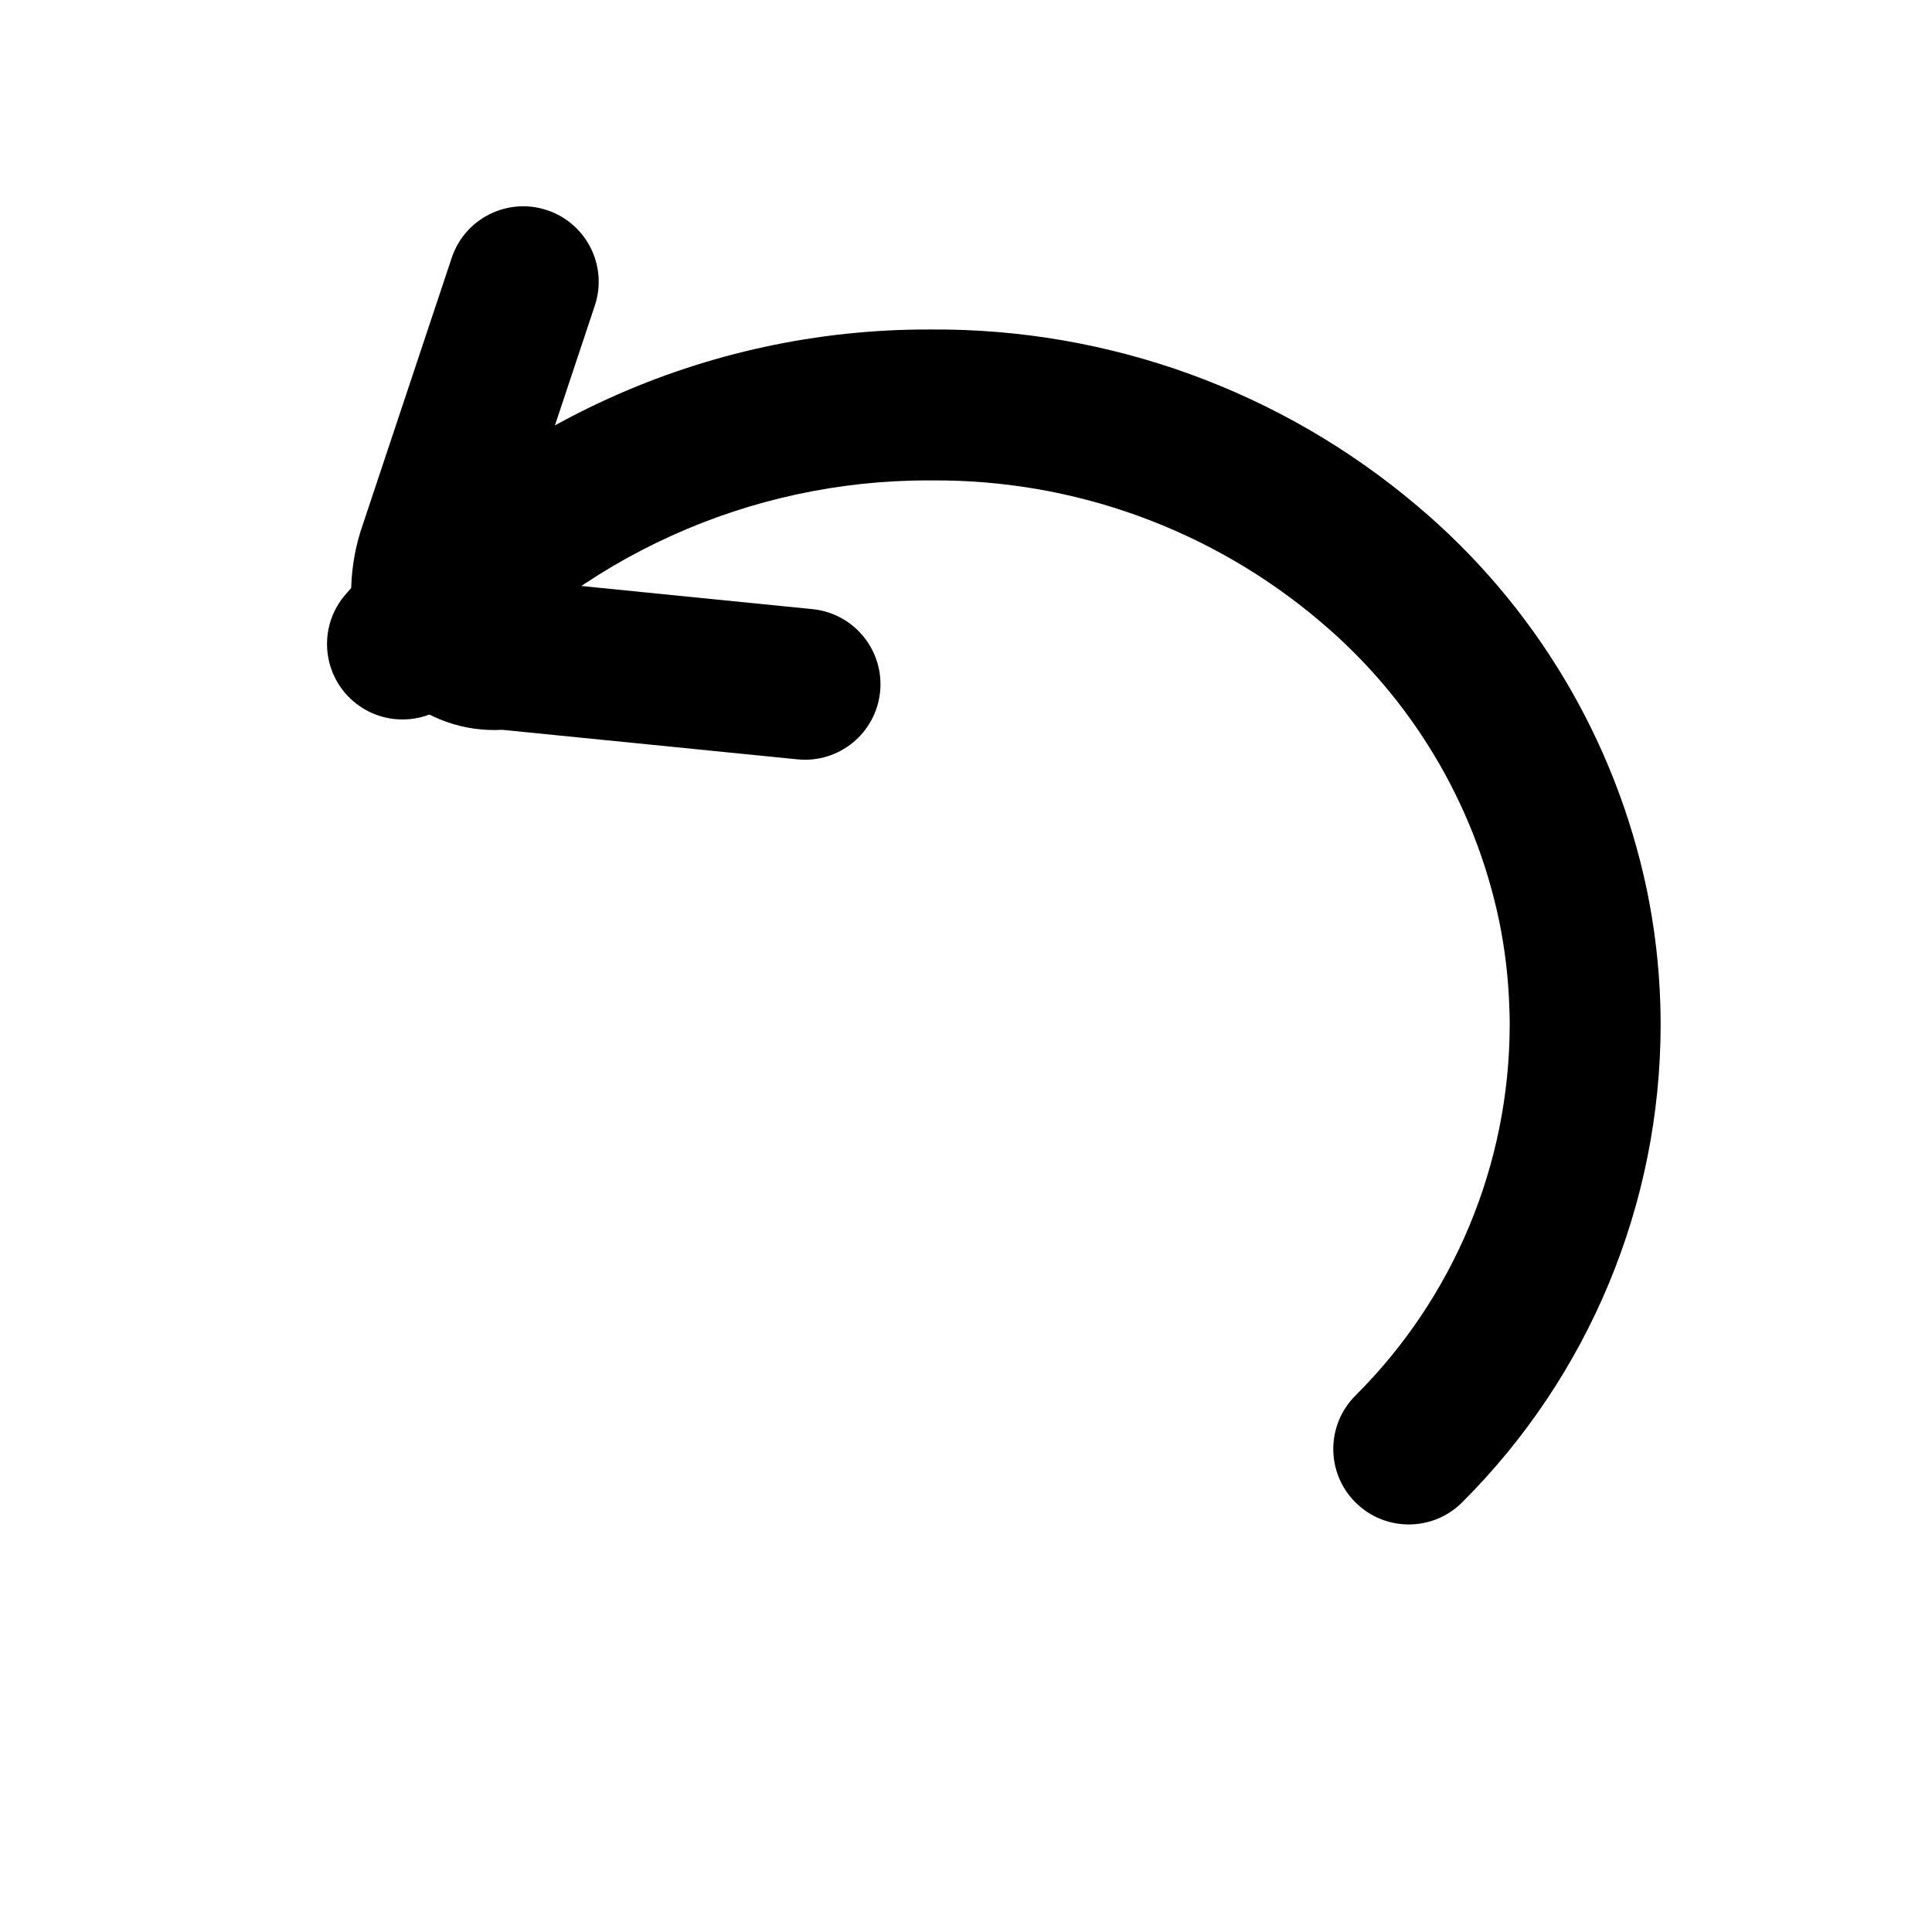
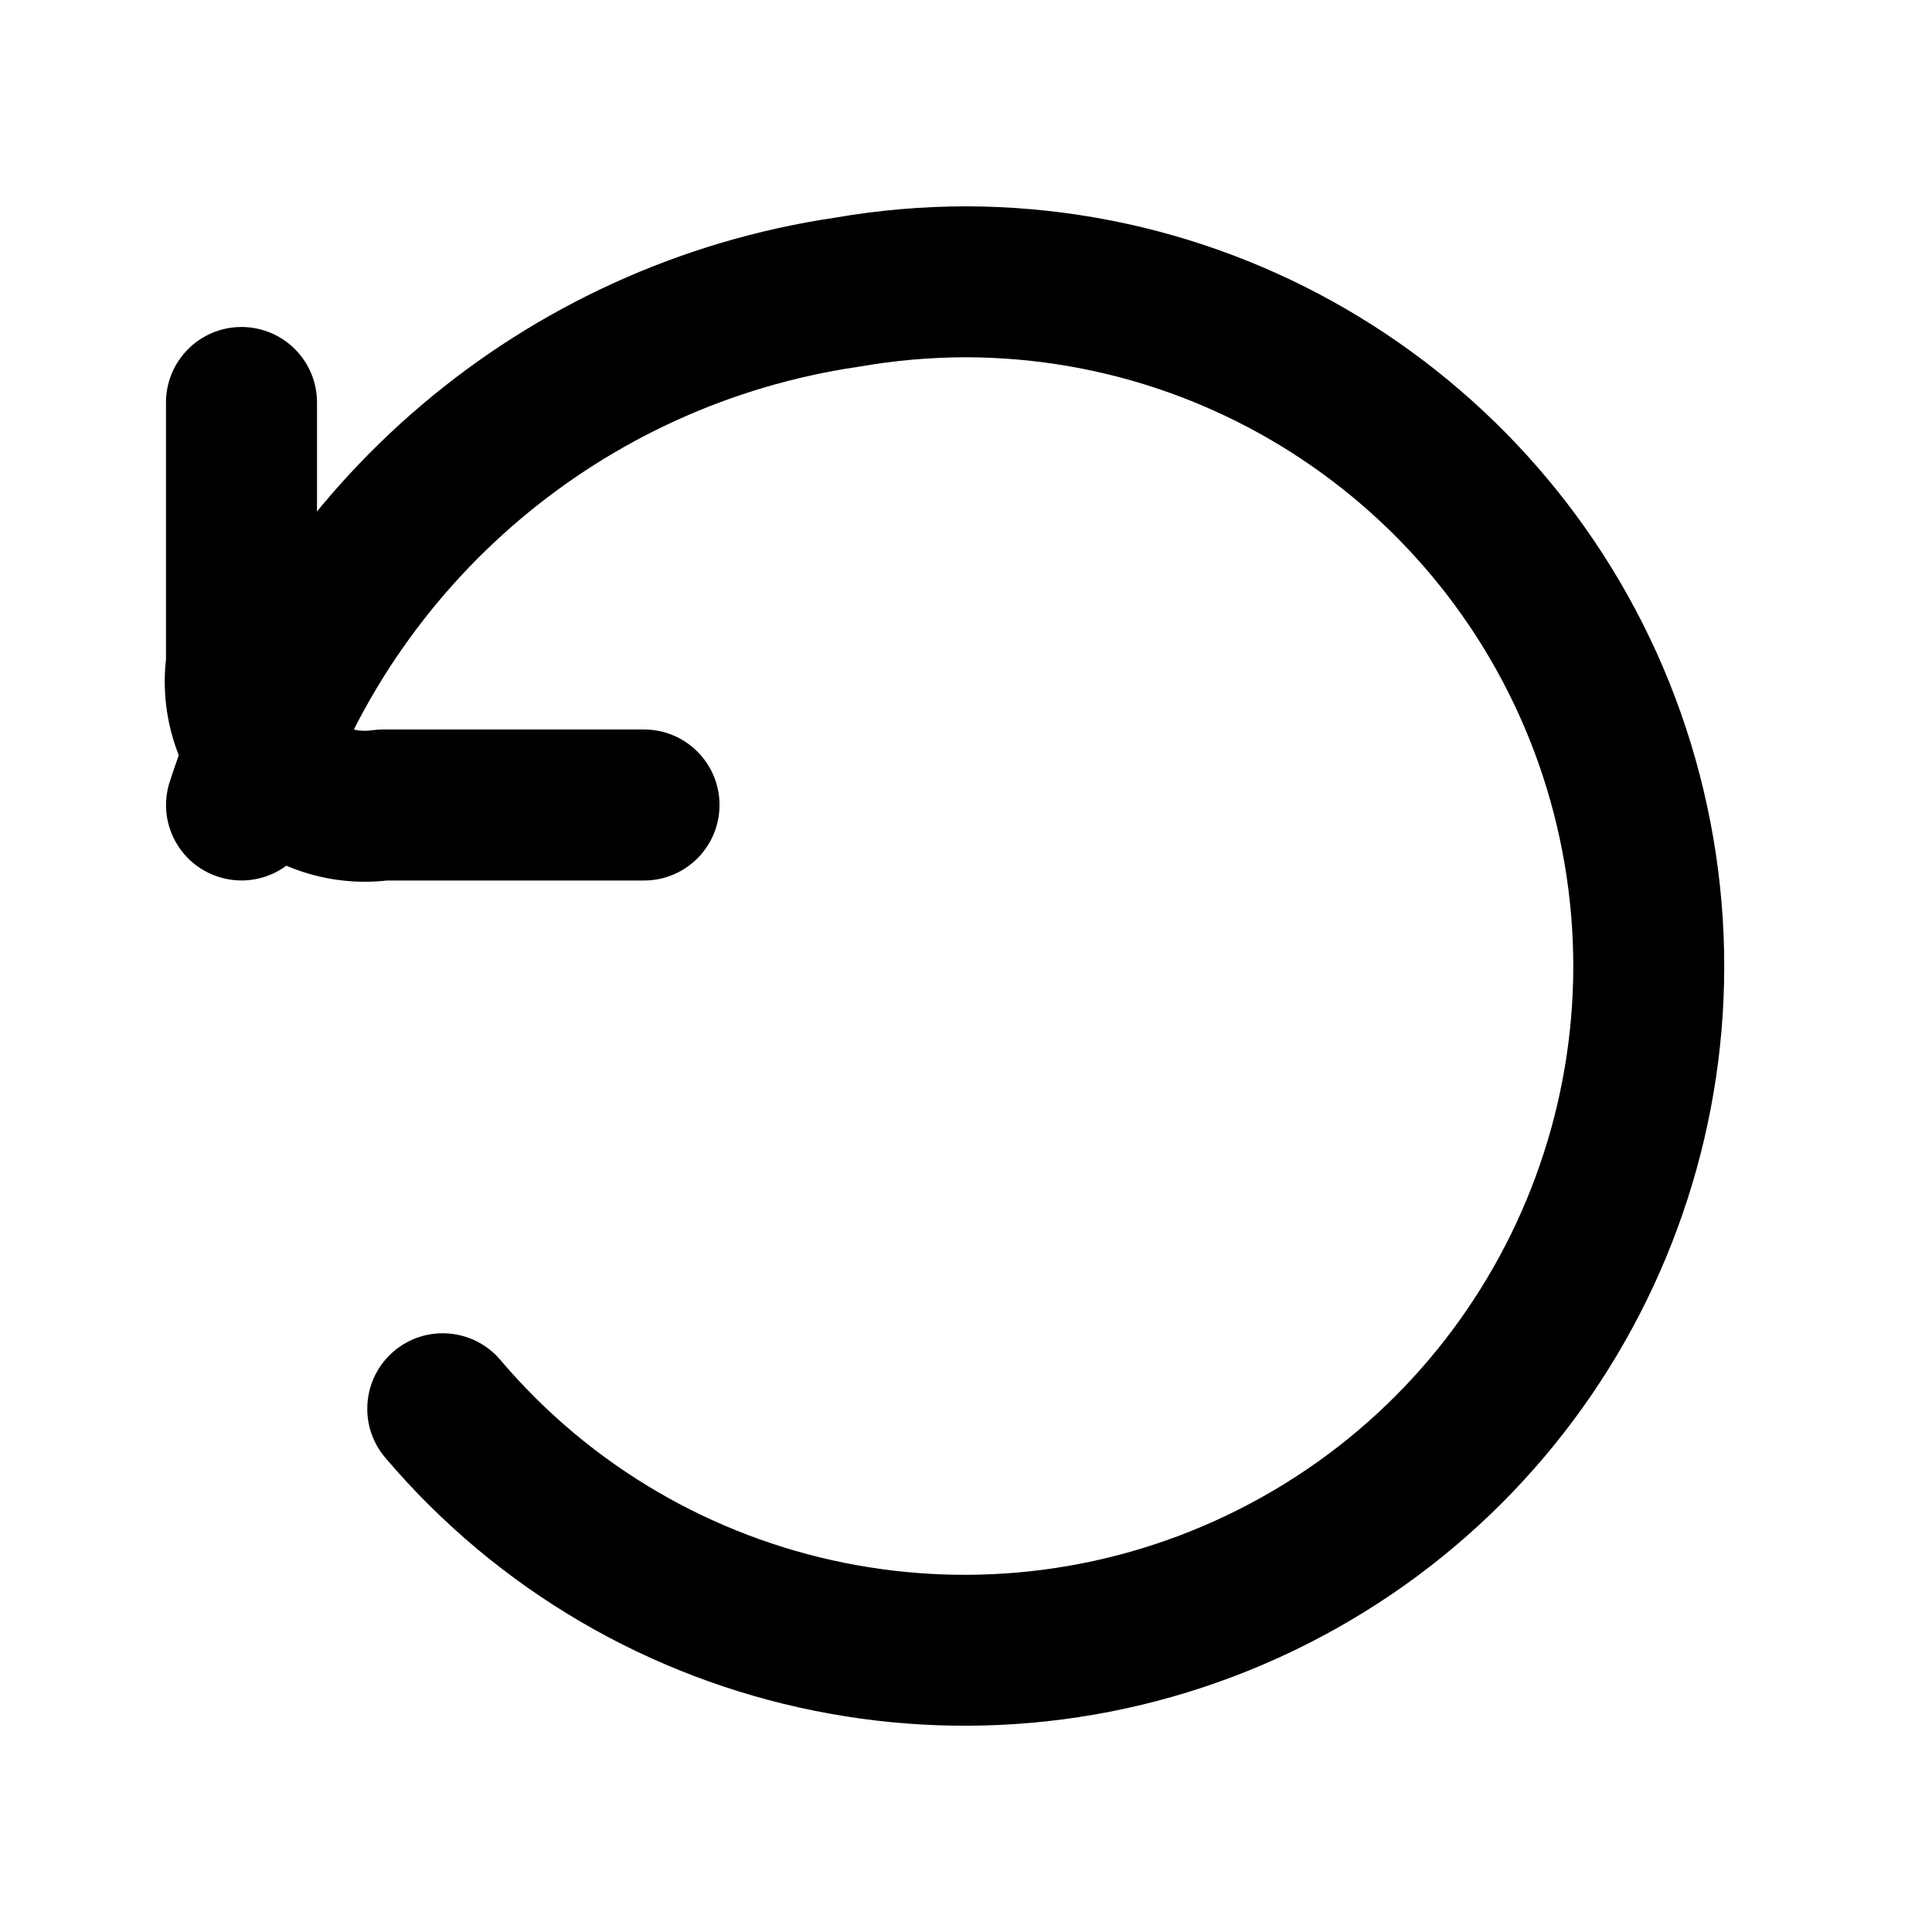
<svg xmlns="http://www.w3.org/2000/svg" viewBox="0 0 24 24" fill="none" shape-rendering="geometricPrecision">
-   <g data-keyline="20x16" data-shape="landscape">
-     <path d="M9.907 9.433L6.239 9.066C5.762 9.093 5.295 8.927 4.942 8.606C4.59 8.285 4.381 7.835 4.364 7.358C4.363 7.339 4.363 7.319 4.363 7.3C4.37 7.03 4.42 6.762 4.51 6.508L5.611 3.204C5.774 2.713 6.305 2.447 6.796 2.611C7.287 2.774 7.553 3.305 7.389 3.796L6.286 7.109C6.283 7.116 6.281 7.123 6.278 7.129C6.272 7.148 6.266 7.167 6.261 7.187C6.287 7.187 6.313 7.189 6.338 7.191L10.093 7.567C10.609 7.619 10.984 8.078 10.933 8.593C10.881 9.109 10.422 9.484 9.907 9.433z" fill="black" />
-     <path d="M11.543 4.093C11.55 4.093 11.557 4.093 11.565 4.093C13.775 4.078 15.918 4.855 17.605 6.284C19.06 7.508 20.064 9.185 20.456 11.046C20.457 11.047 20.457 11.049 20.457 11.05C20.554 11.518 20.61 11.993 20.625 12.471C20.627 12.557 20.629 12.644 20.629 12.731C20.629 12.731 20.629 12.731 20.629 12.732C20.627 14.958 19.739 17.093 18.162 18.664C17.795 19.03 17.201 19.028 16.836 18.661C16.47 18.295 16.472 17.701 16.838 17.336C18.063 16.116 18.752 14.459 18.754 12.731C18.754 12.664 18.753 12.596 18.75 12.529C18.739 12.16 18.696 11.792 18.621 11.43C18.315 9.979 17.532 8.672 16.397 7.718C16.396 7.717 16.395 7.716 16.394 7.715C15.048 6.575 13.338 5.955 11.575 5.968C11.572 5.968 11.57 5.968 11.567 5.968C11.56 5.968 11.553 5.968 11.546 5.968C11.545 5.968 11.543 5.968 11.541 5.968C9.305 5.963 7.176 6.929 5.707 8.616C5.367 9.006 4.775 9.047 4.384 8.707C3.994 8.367 3.953 7.775 4.293 7.384C6.118 5.288 8.763 4.087 11.543 4.093z" fill="black" />
+   <g data-keyline="20x20" data-shape="circle">
+     <path d="M3.938 5L3.938 8.25C3.938 8.294 3.934 8.339 3.928 8.383C3.901 8.572 3.965 8.764 4.1 8.9C4.236 9.035 4.428 9.099 4.617 9.072C4.661 9.066 4.706 9.062 4.75 9.062L8 9.062C8.518 9.062 8.938 9.482 8.938 10C8.938 10.518 8.518 10.938 8 10.938L4.809 10.938C4.058 11.022 3.309 10.76 2.775 10.225C2.24 9.691 1.978 8.942 2.062 8.191L2.062 5C2.062 4.482 2.482 4.062 3 4.062C3.518 4.062 3.938 4.482 3.938 5z" fill="black" />
+     <path d="M4.785 18.107C4.45 17.712 4.499 17.12 4.893 16.785C5.288 16.45 5.88 16.499 6.215 16.893C8.478 19.56 12.274 20.327 15.394 18.748C18.515 17.17 20.146 13.658 19.339 10.255C18.532 6.852 15.497 4.446 12 4.438C11.559 4.439 11.118 4.477 10.683 4.553C10.675 4.555 10.666 4.556 10.658 4.557C7.495 5.022 4.872 7.244 3.892 10.287C3.734 10.78 3.206 11.051 2.713 10.892C2.22 10.734 1.949 10.206 2.108 9.713C3.305 5.994 6.509 3.277 10.373 2.704C10.91 2.611 11.453 2.564 11.997 2.563C11.999 2.562 12.001 2.562 12.002 2.563C16.367 2.572 20.155 5.574 21.163 9.82C22.171 14.067 20.136 18.451 16.241 20.421C12.347 22.391 7.609 21.434 4.785 18.107z" fill="black" />
  </g>
</svg>
